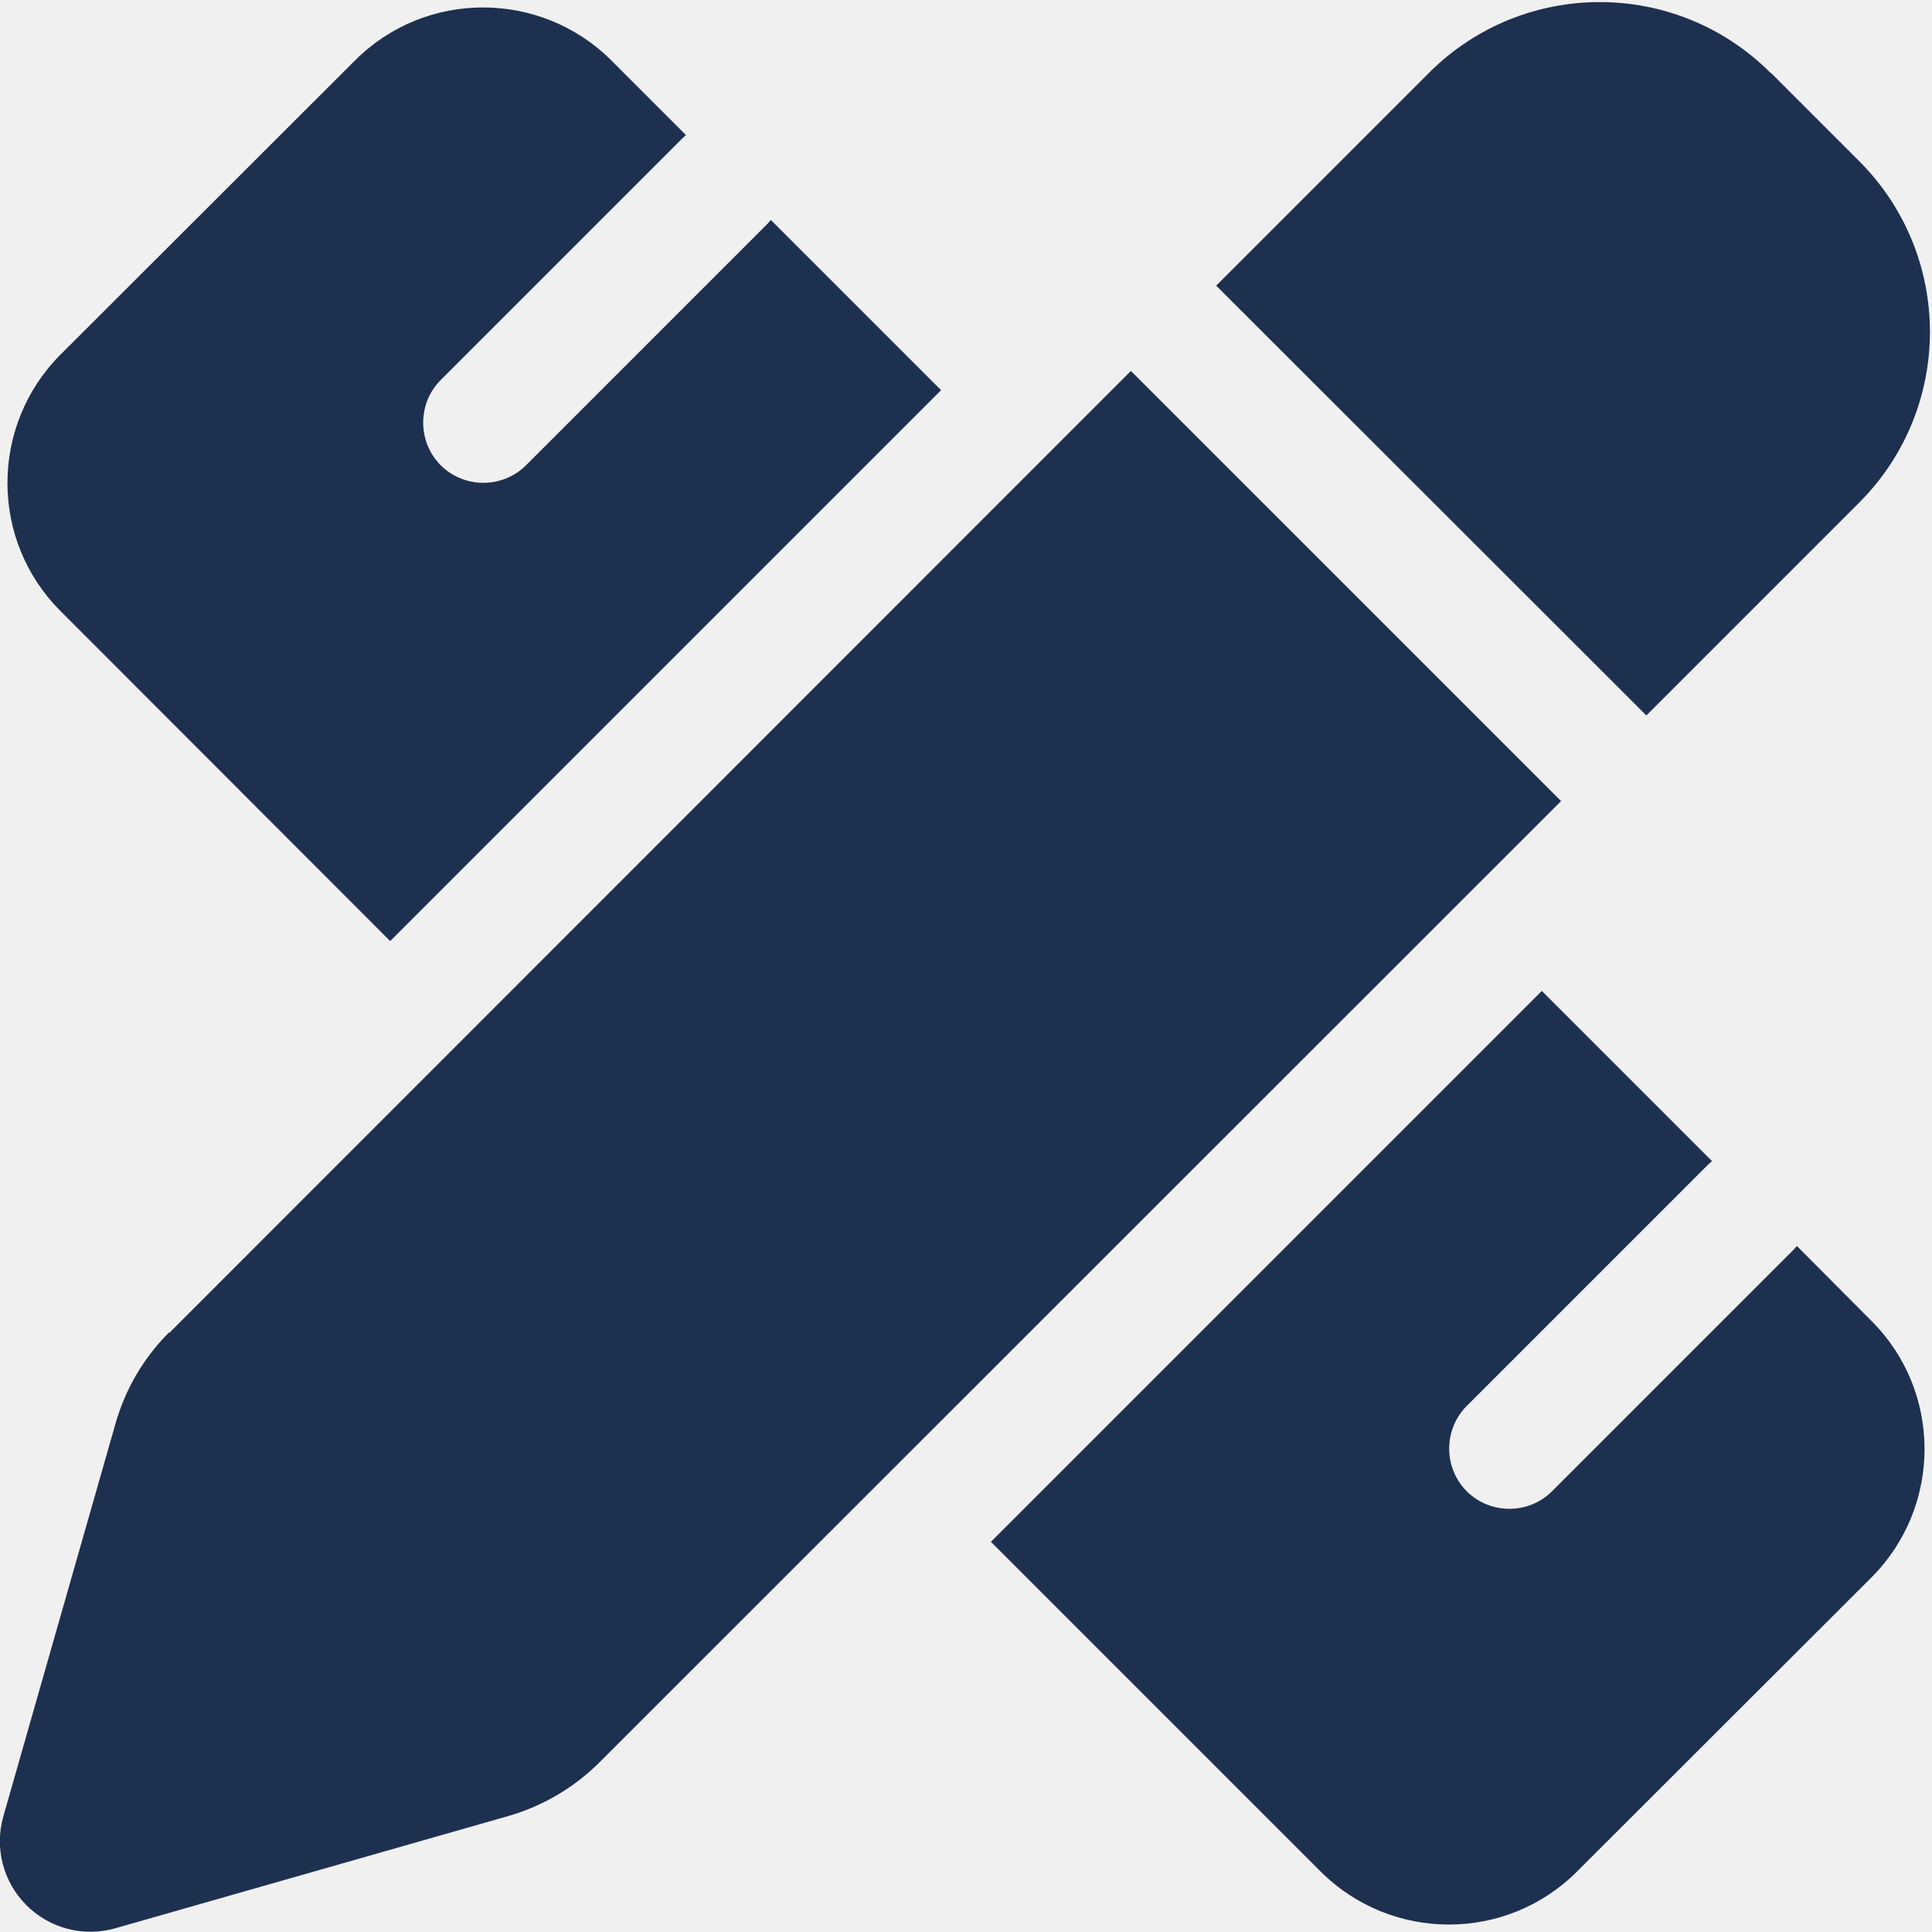
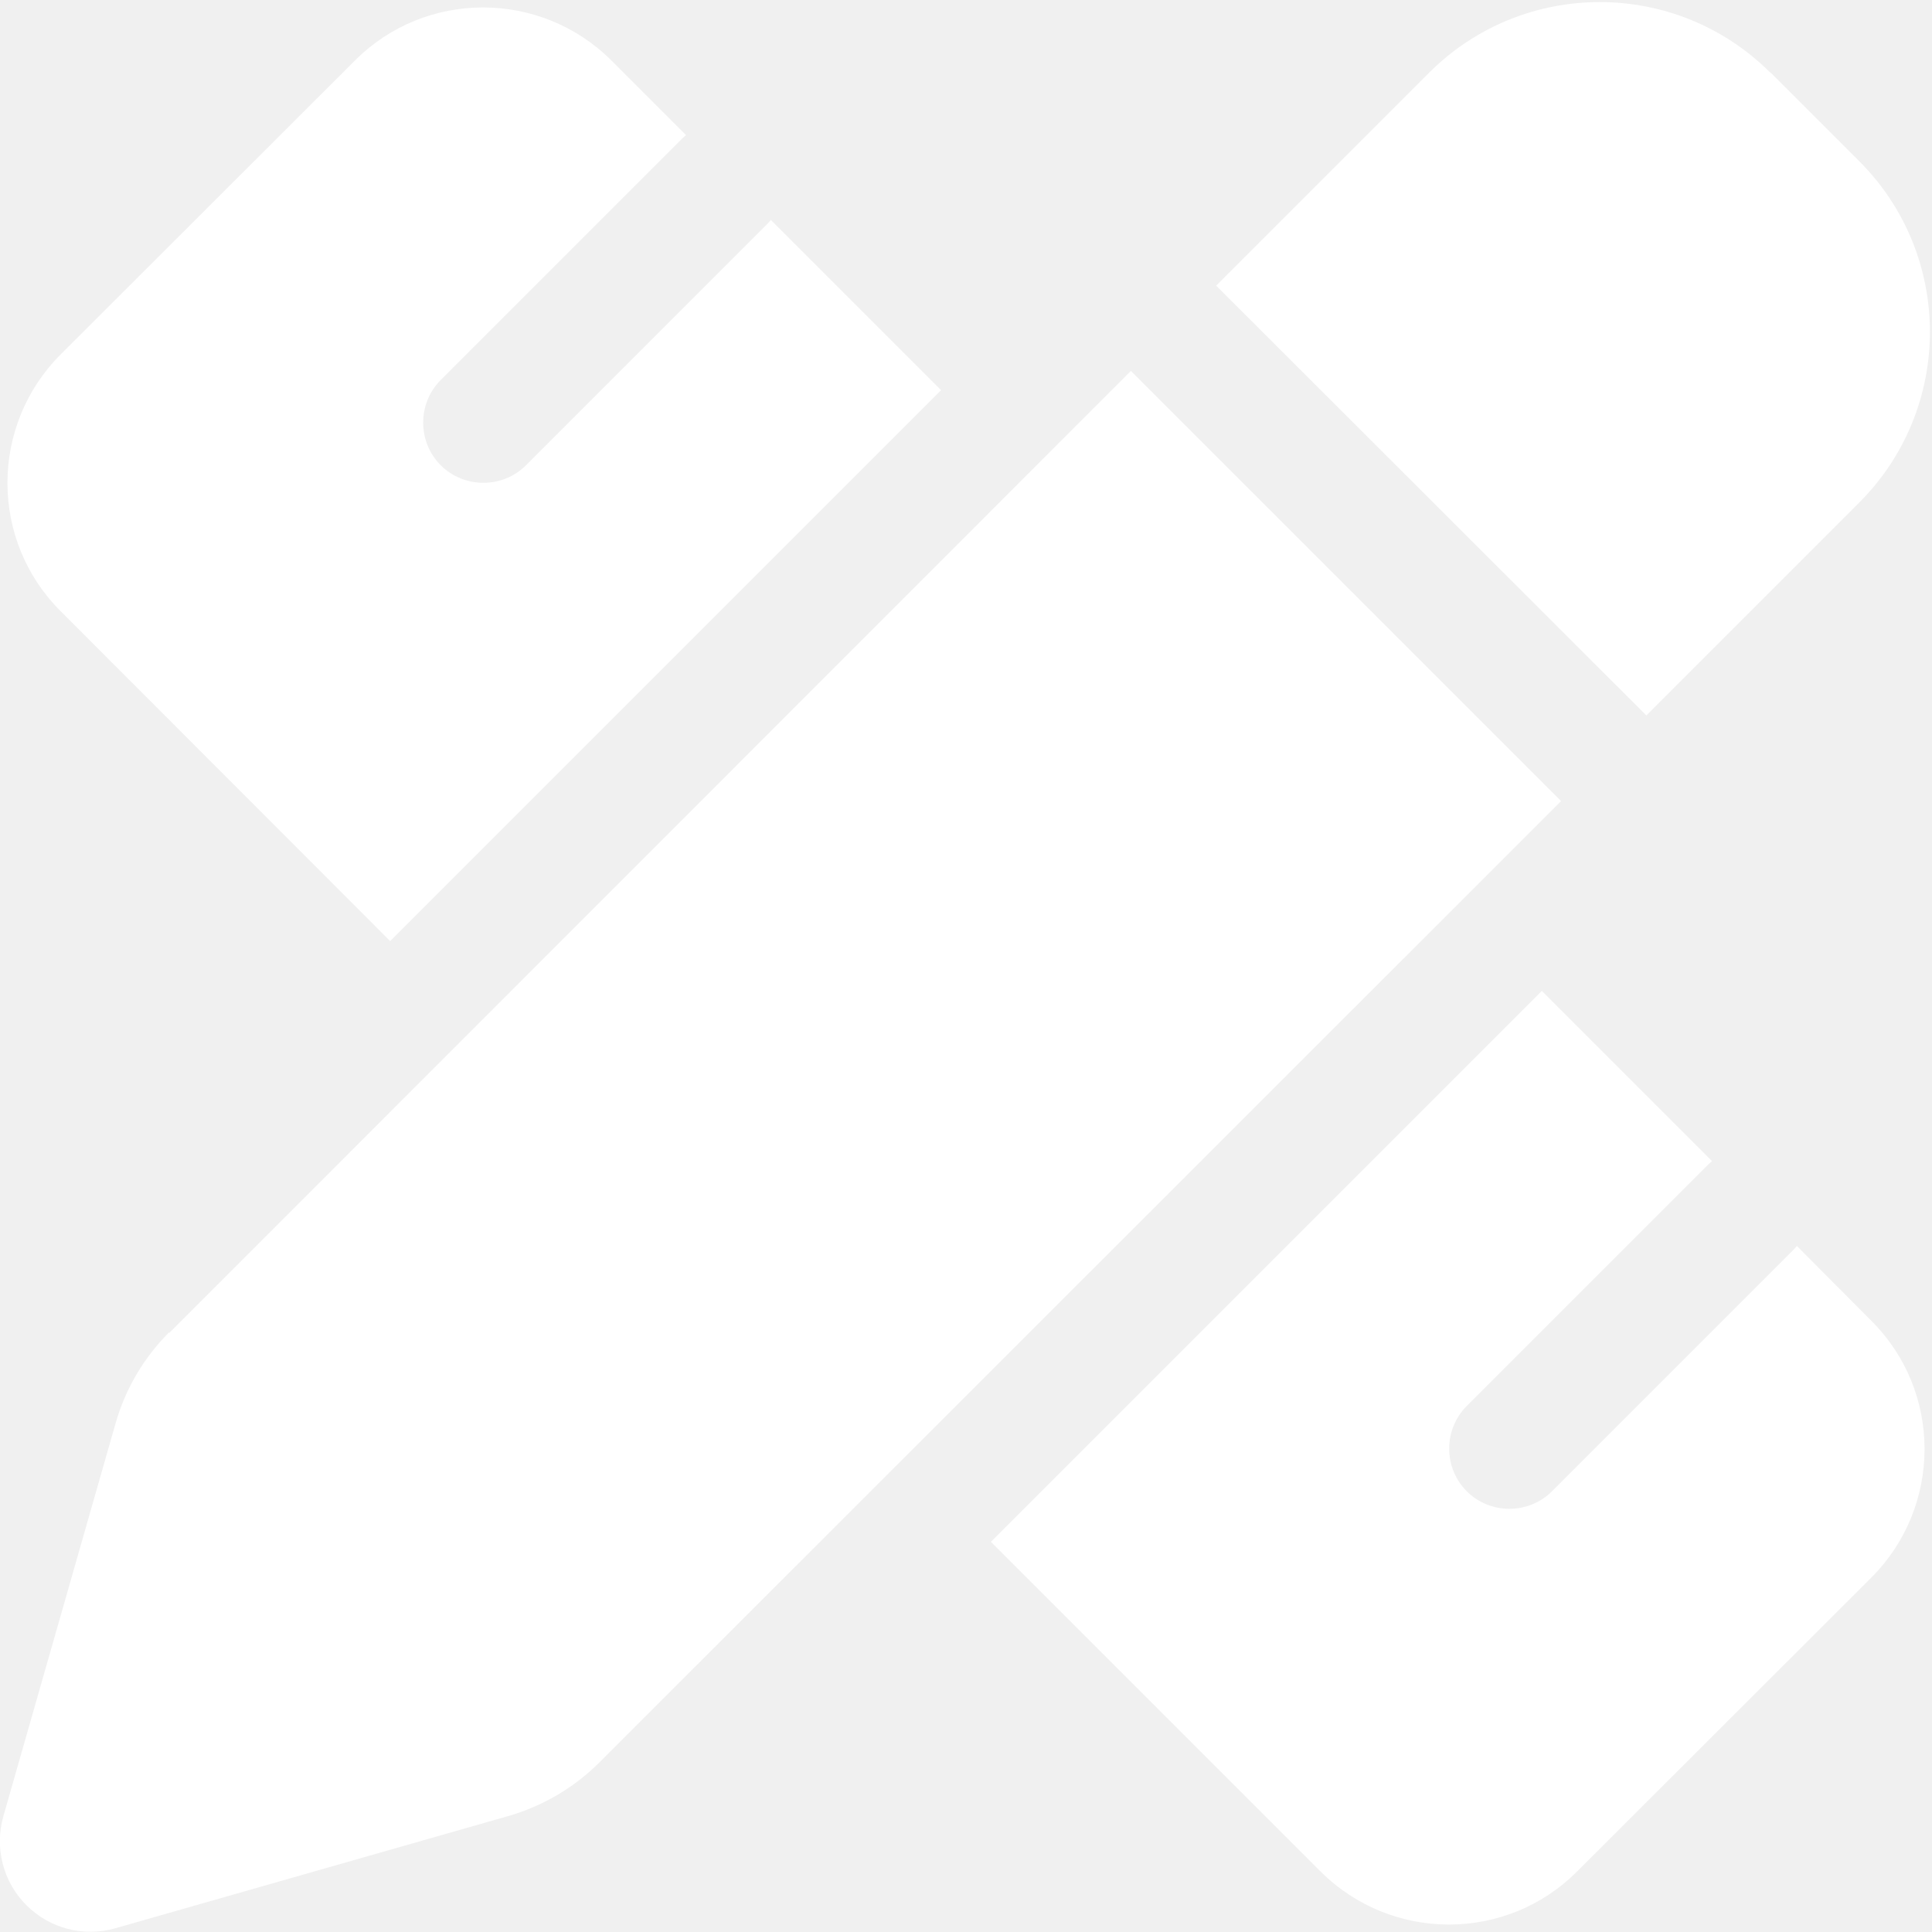
<svg xmlns="http://www.w3.org/2000/svg" height="16" width="16" viewBox="0 0 512 512">
-   <path opacity="1" fill="#1E3050" d="M469.3 19.3l23.4 23.4c25 25 25 65.5 0 90.5l-56.4 56.4L322.3 75.7l56.4-56.4c25-25 65.5-25 90.5 0zM44.9 353.2L299.7 98.3 413.7 212.3 158.8 467.1c-6.7 6.7-15.1 11.6-24.2 14.2l-104 29.7c-8.4 2.4-17.4 .1-23.6-6.1s-8.5-15.2-6.1-23.6l29.7-104c2.6-9.2 7.5-17.5 14.2-24.2zM249.4 103.4L103.4 249.4 16 161.9c-18.7-18.7-18.7-49.1 0-67.9L94.1 16c18.7-18.7 49.1-18.7 67.9 0l19.8 19.8c-.3 .3-.7 .6-1 .9l-64 64c-6.2 6.2-6.2 16.4 0 22.6s16.4 6.2 22.6 0l64-64c.3-.3 .6-.7 .9-1l45.1 45.1zM408.6 262.6l45.1 45.1c-.3 .3-.7 .6-1 .9l-64 64c-6.2 6.2-6.2 16.4 0 22.6s16.4 6.2 22.6 0l64-64c.3-.3 .6-.7 .9-1L496 350.1c18.7 18.7 18.7 49.1 0 67.9L417.9 496c-18.7 18.7-49.1 18.7-67.9 0l-87.4-87.4L408.6 262.6z" />
+   <path opacity="1" fill="#ffffff" d="M469.3 19.3l23.4 23.4c25 25 25 65.5 0 90.5l-56.4 56.4L322.3 75.7l56.4-56.4c25-25 65.5-25 90.5 0zM44.9 353.2L299.7 98.3 413.7 212.3 158.8 467.1c-6.7 6.7-15.1 11.6-24.2 14.2l-104 29.7c-8.4 2.4-17.4 .1-23.6-6.1s-8.5-15.2-6.1-23.6l29.7-104c2.6-9.2 7.5-17.5 14.2-24.2zM249.4 103.4L103.4 249.4 16 161.9c-18.7-18.7-18.7-49.1 0-67.9L94.1 16c18.7-18.7 49.1-18.7 67.9 0l19.8 19.8c-.3 .3-.7 .6-1 .9l-64 64c-6.2 6.2-6.2 16.4 0 22.6s16.4 6.2 22.6 0l64-64c.3-.3 .6-.7 .9-1l45.1 45.1zM408.6 262.6l45.1 45.1c-.3 .3-.7 .6-1 .9l-64 64c-6.2 6.2-6.2 16.4 0 22.6s16.4 6.2 22.6 0l64-64c.3-.3 .6-.7 .9-1L496 350.1c18.7 18.7 18.7 49.1 0 67.9L417.9 496c-18.7 18.7-49.1 18.7-67.9 0l-87.4-87.4L408.6 262.6z" />
</svg>
